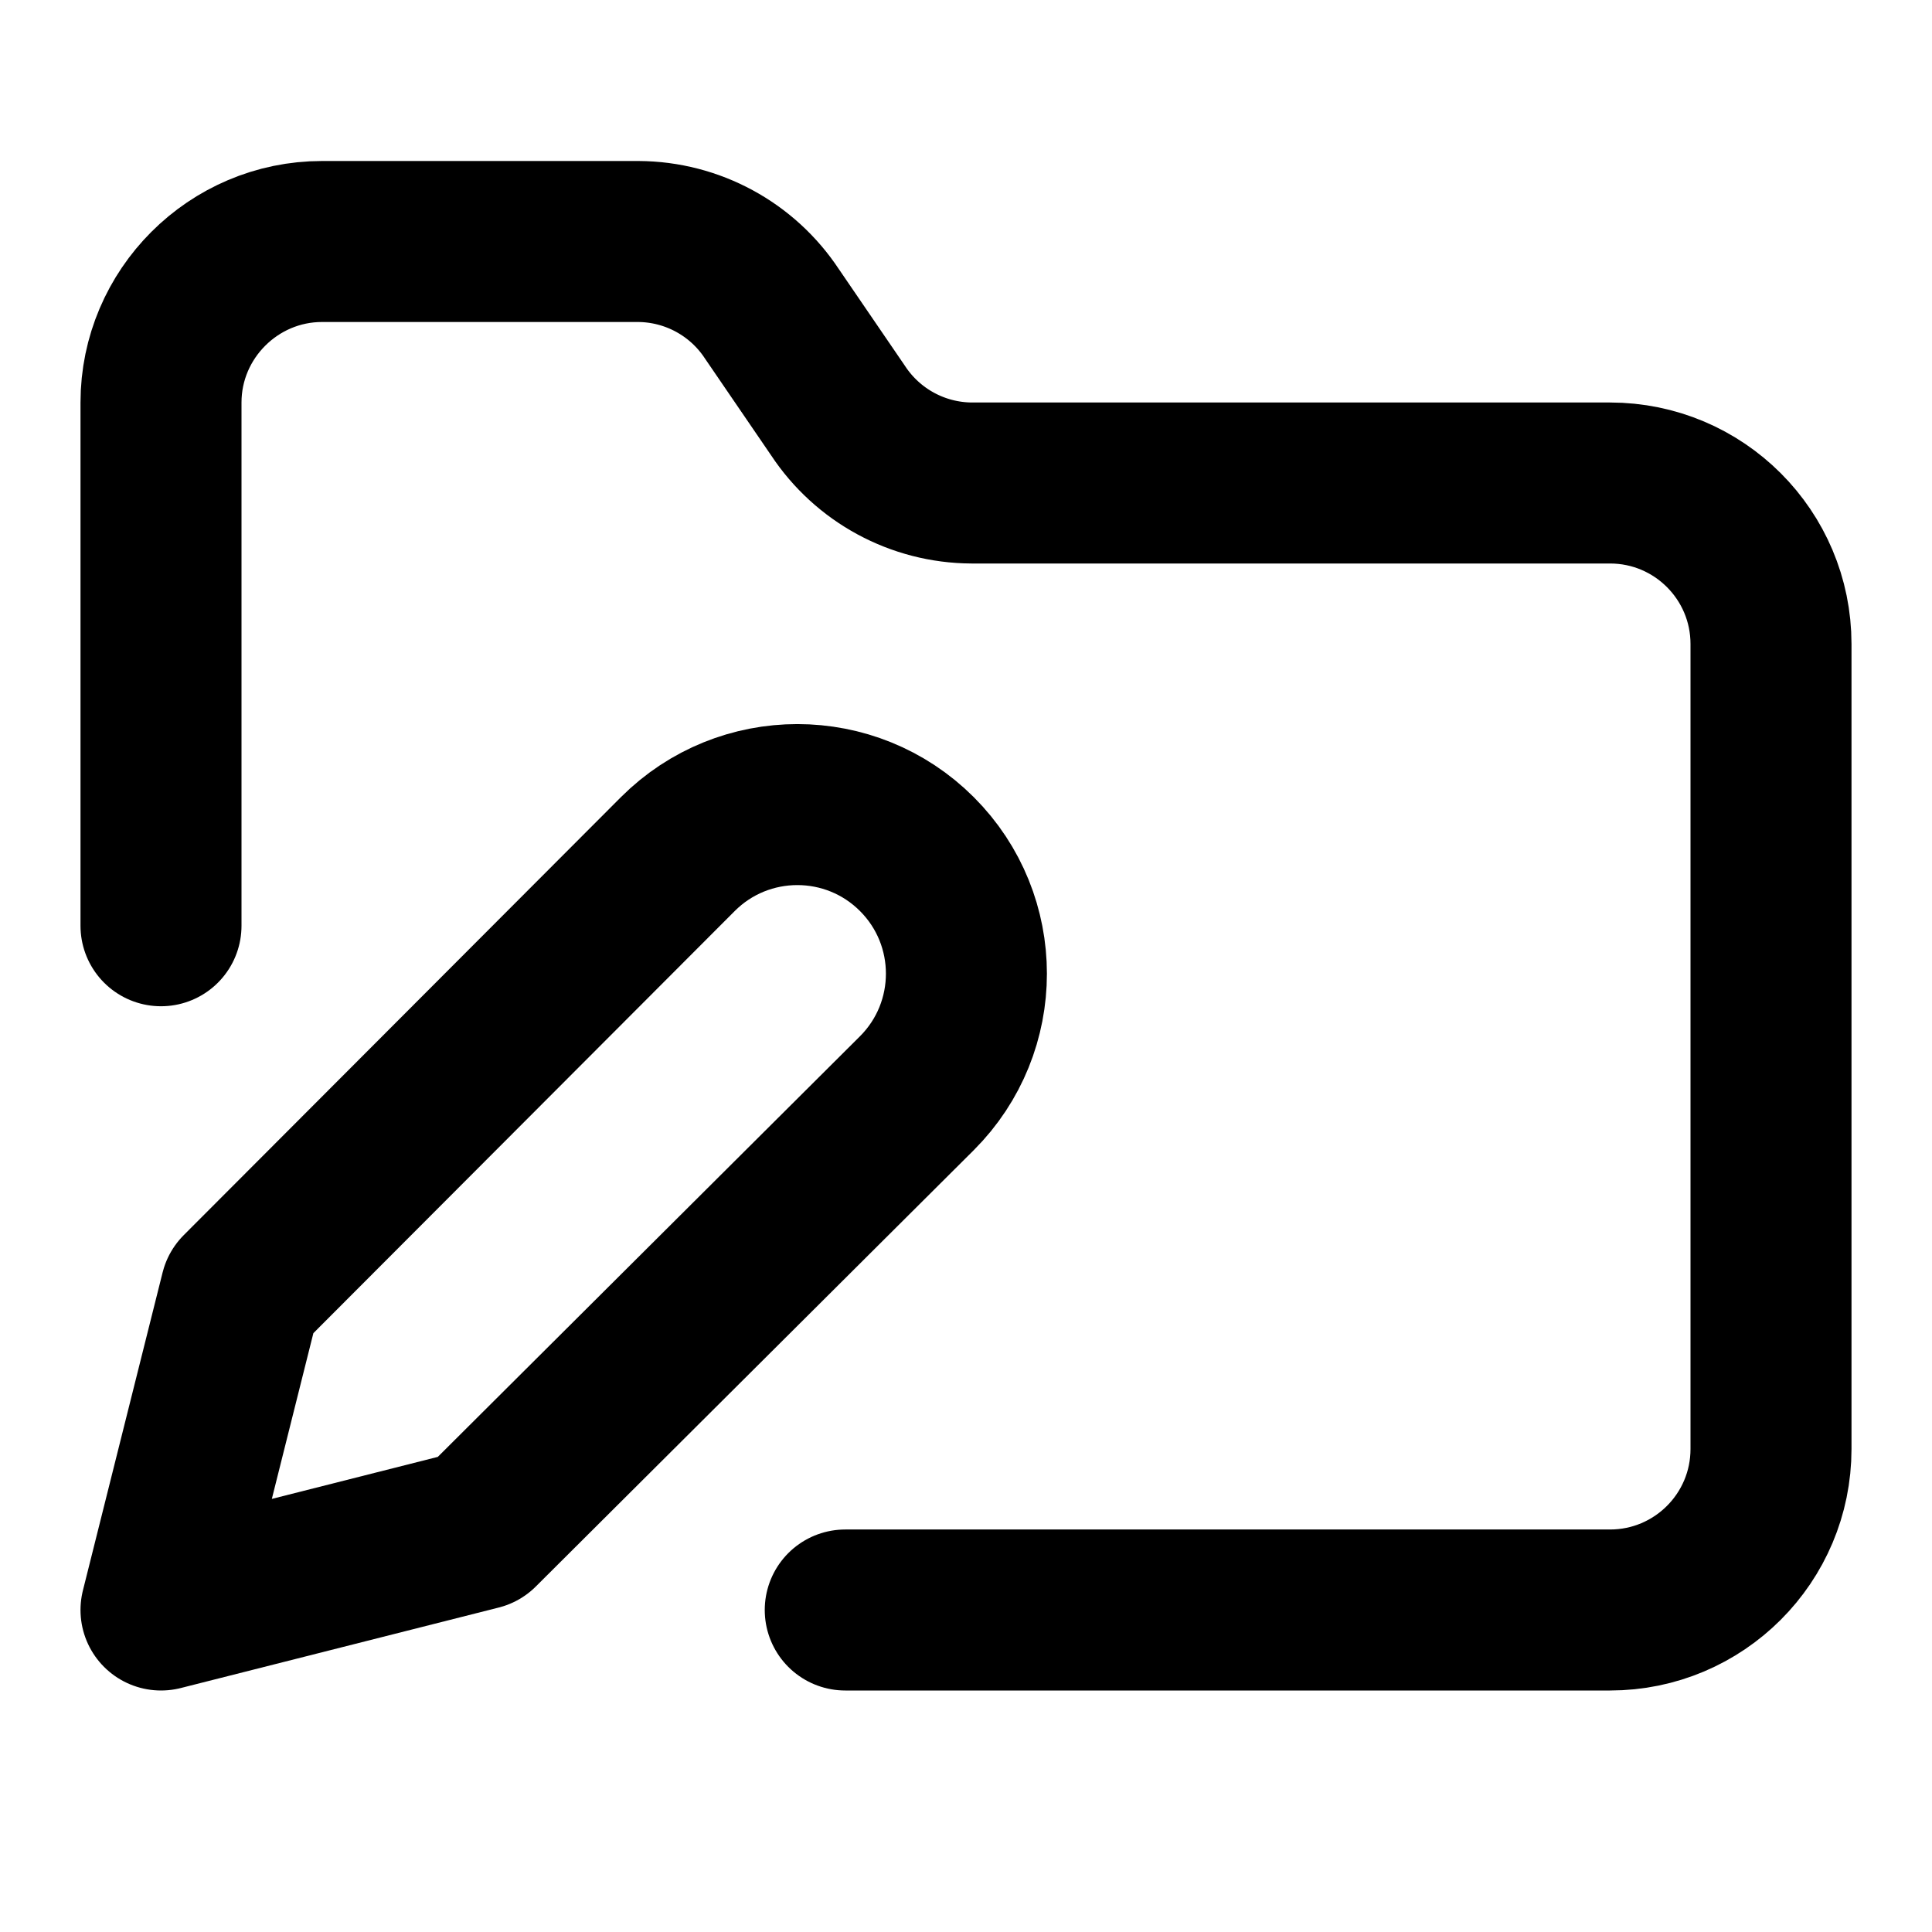
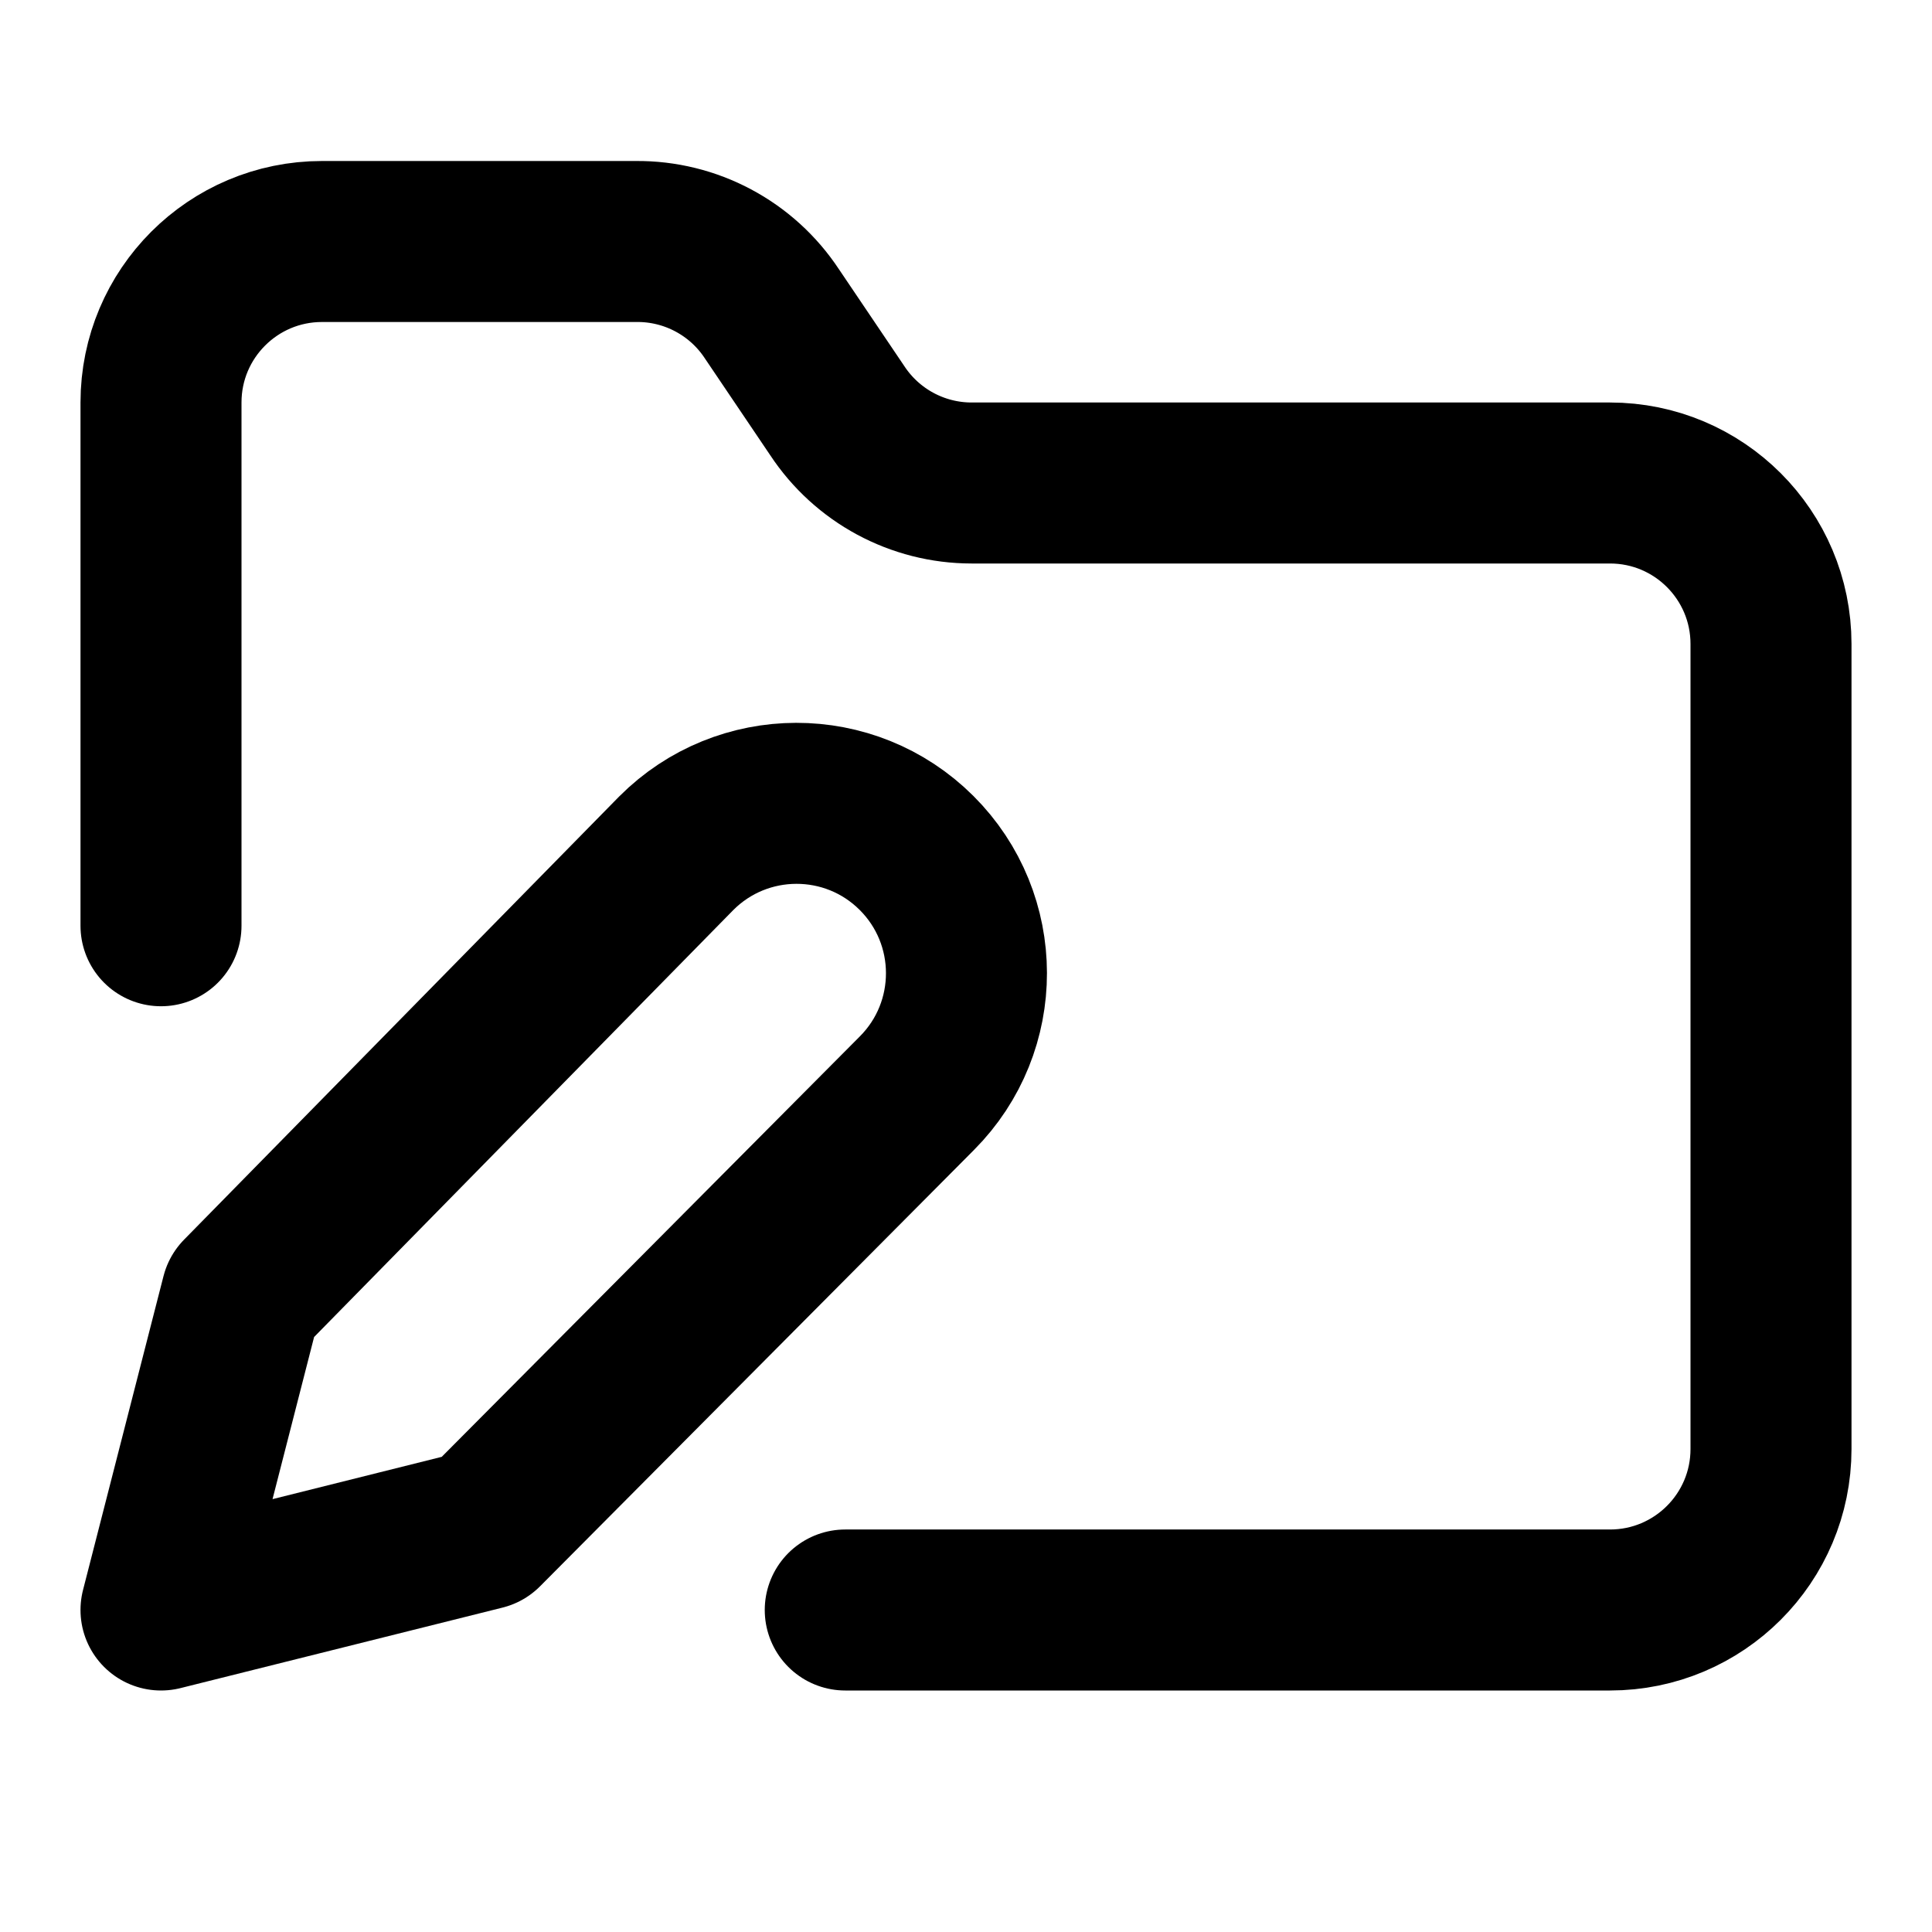
<svg xmlns="http://www.w3.org/2000/svg" viewBox="0 0 24 24" fill="none" stroke="currentColor" stroke-width="2" stroke-linecap="round" stroke-linejoin="round">
-   <path d="M8.42 10.61a2.1 2.1 0 1 1 2.97 2.97L5.95 19 2 20l.99-3.95 5.43-5.44Z" />
-   <path d="M2 11.5V5c0-1.1.9-2 2-2h3.93a2 2 0 0 1 1.66.9l.82 1.2a2 2 0 0 0 1.66.9H20a2 2 0 0 1 2 2v10a2 2 0 0 1-2 2h-9.5" />
+   <path d="M8.4 10.6a2.1 2.1 0 1 1 2.99 2.98L6 19l-4 1 1-3.9Z" />
+   <path d="M2 11.5V5a2 2 0 0 1 2-2h3.9a2 2 0 0 1 1.69.9l.81 1.2a2 2 0 0 0 1.67.9H20a2 2 0 0 1 2 2v10a2 2 0 0 1-2 2h-9.5" />
</svg>
